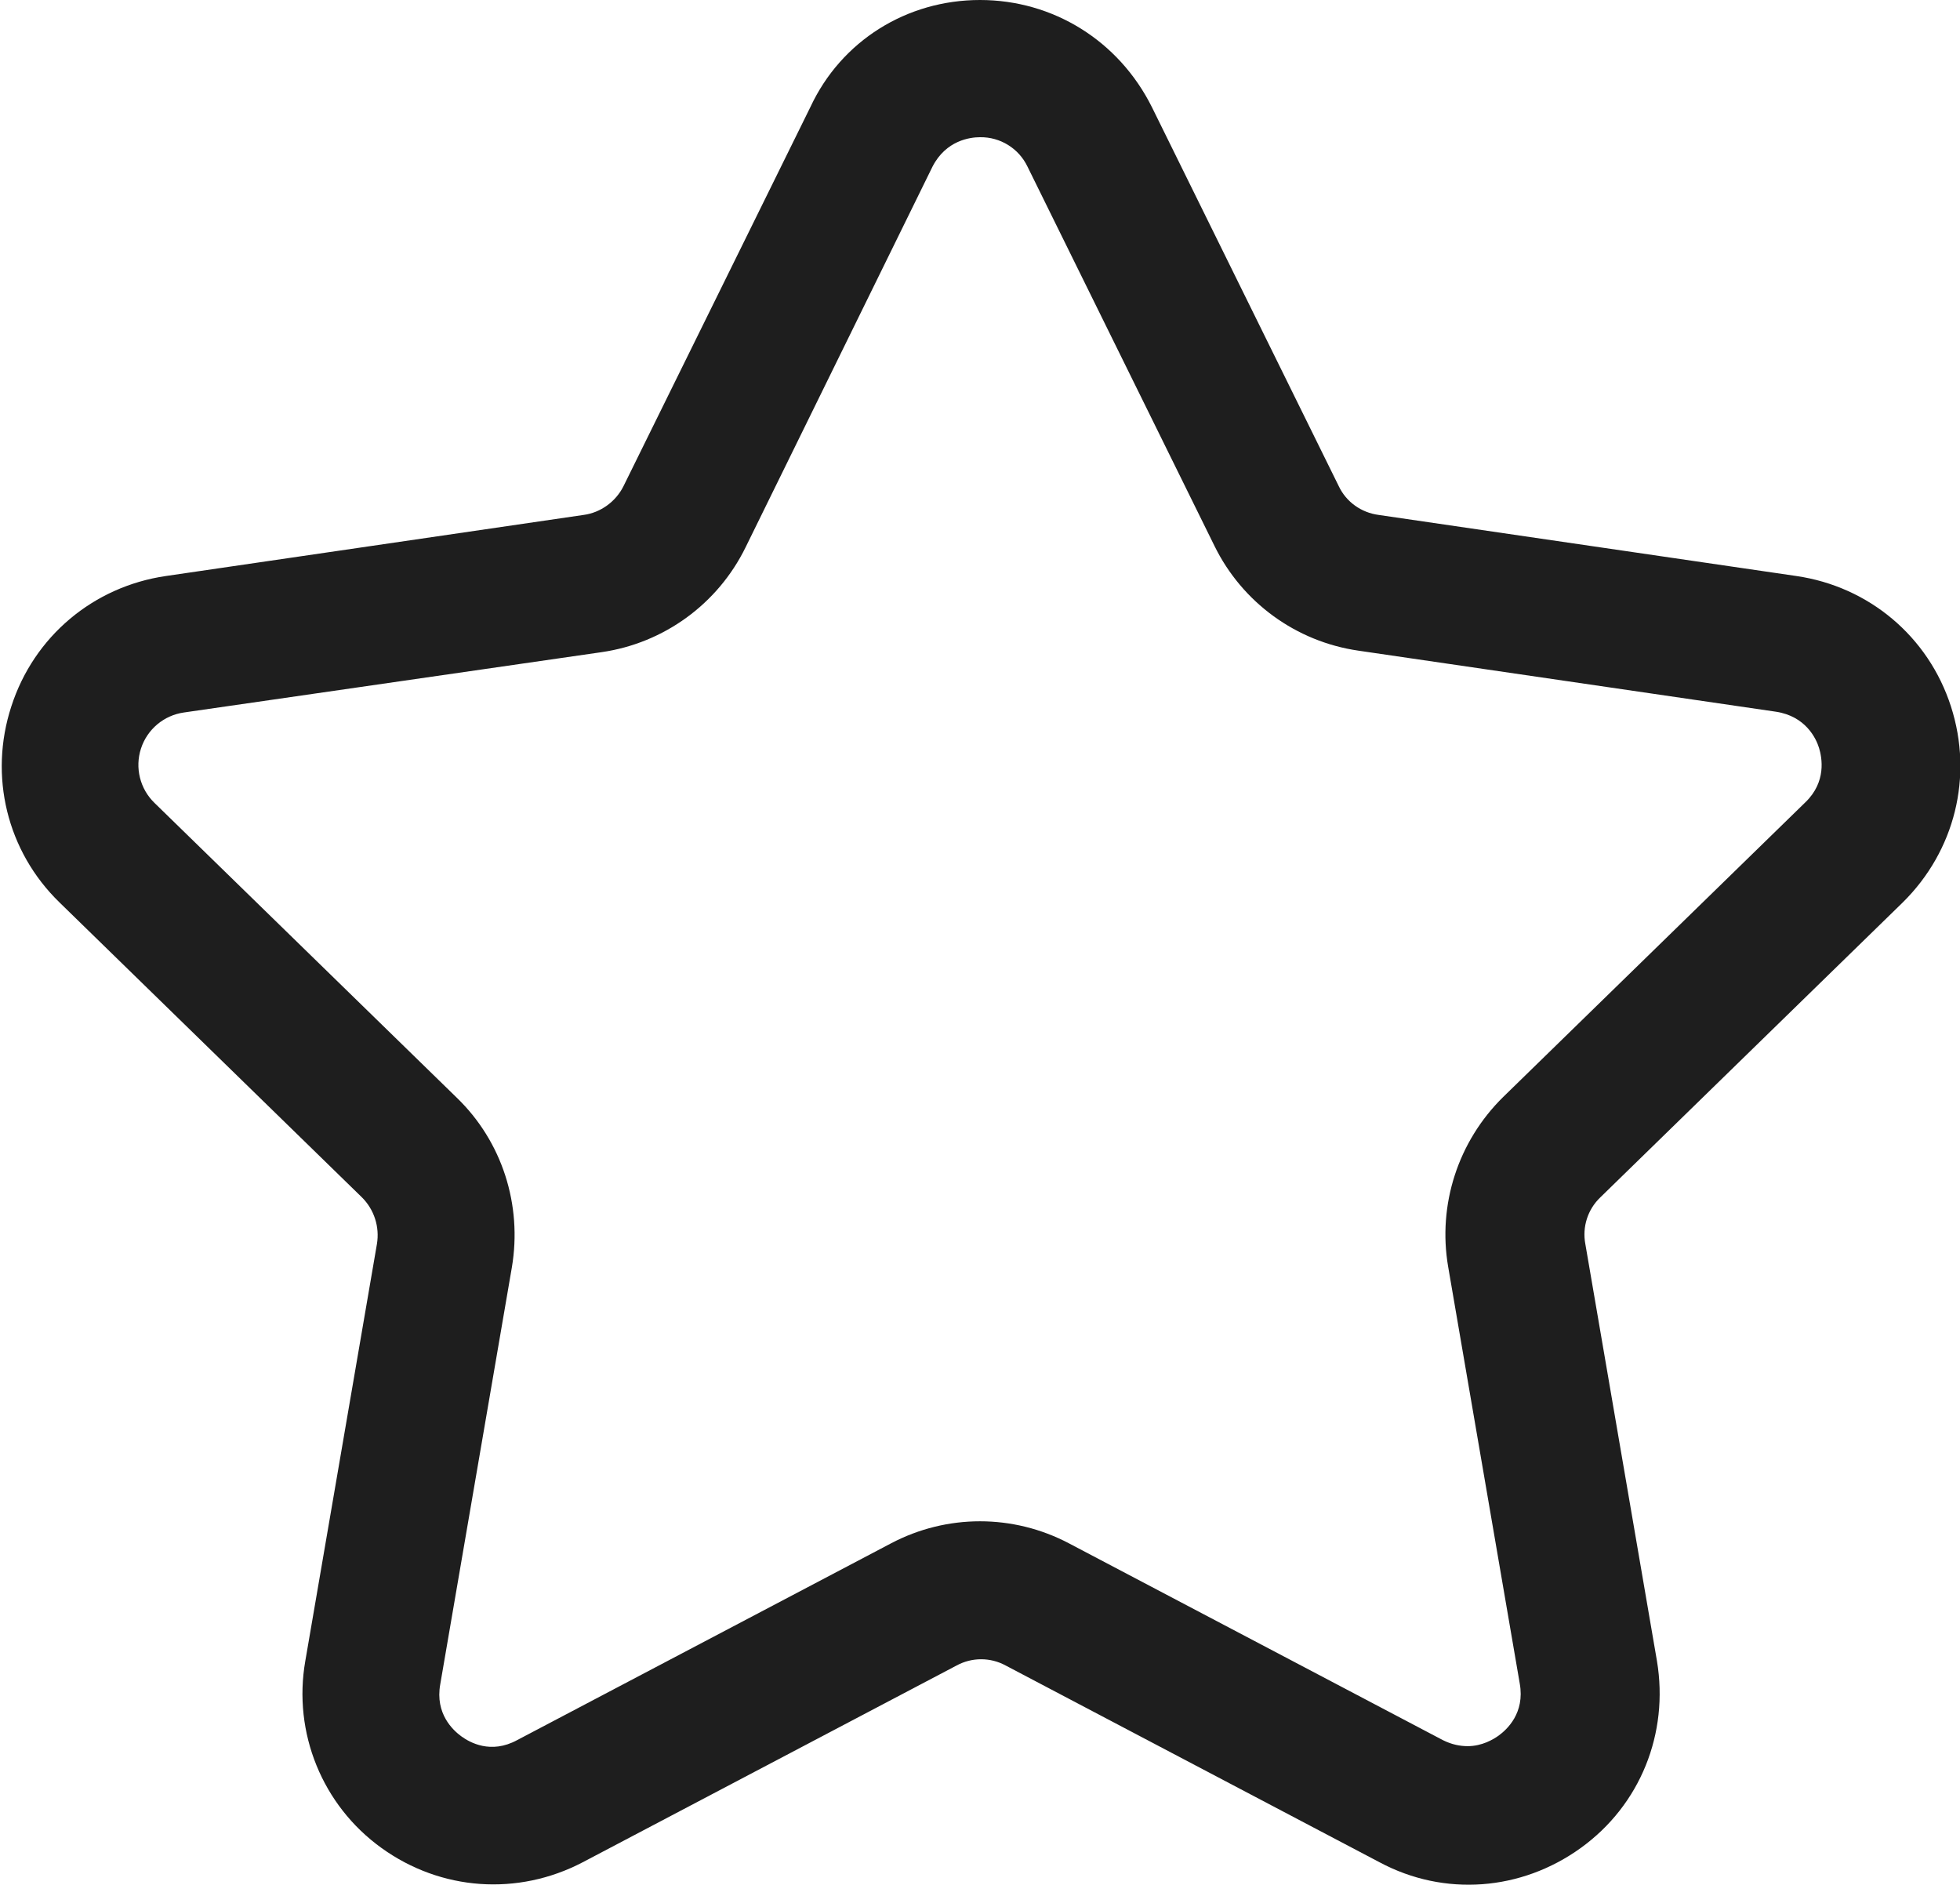
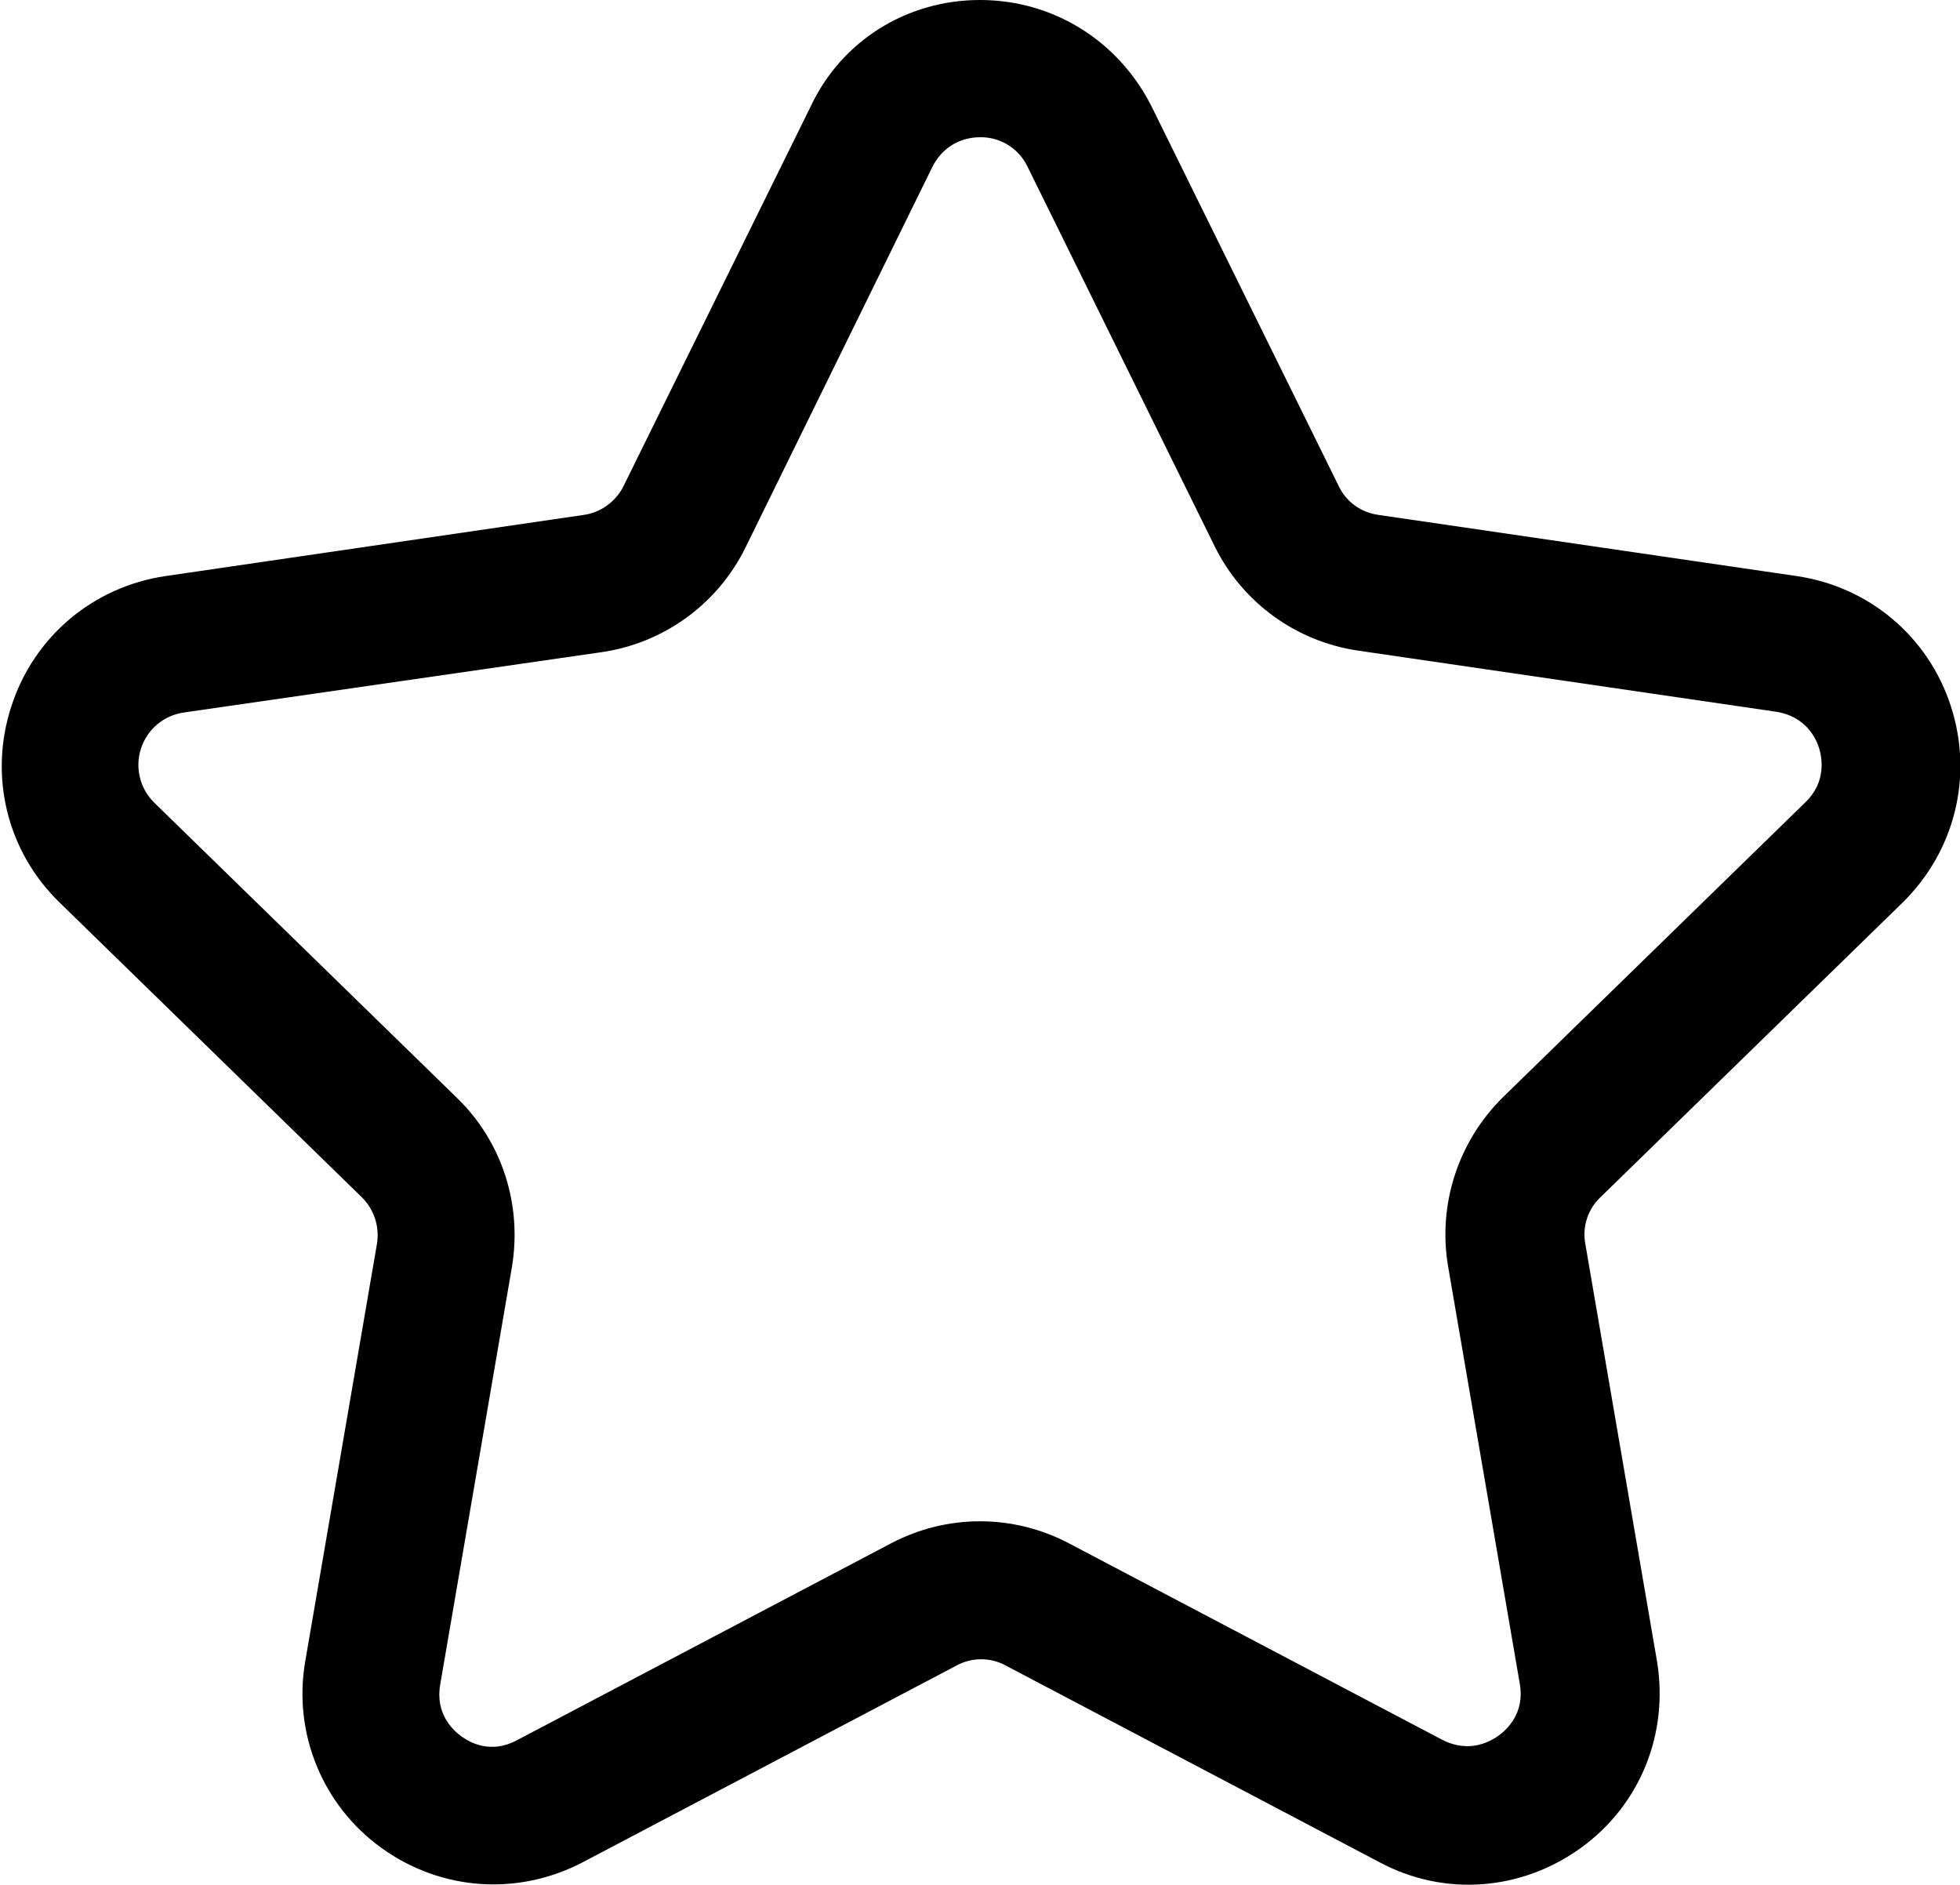
<svg xmlns="http://www.w3.org/2000/svg" viewBox="0 0 26 25">
-   <path d="M13 0c.97 0 1.84.54 2.28 1.42l2.48 5.03c.1.21.3.35.53.38l5.54.81c.96.14 1.75.8 2.05 1.73.3.93.05 1.92-.64 2.6l-4.01 3.91a.68.68 0 0 0-.2.62l.95 5.53c.16.96-.22 1.91-1.01 2.48-.79.57-1.81.65-2.67.19l-4.96-2.61a.681.681 0 0 0-.65 0L7.73 24.7c-.86.45-1.88.38-2.67-.19a2.52 2.52 0 0 1-1.01-2.48L5 16.5a.708.708 0 0 0-.2-.62L.79 11.97c-.7-.68-.94-1.68-.64-2.6.3-.93 1.09-1.59 2.05-1.73l5.54-.81c.23-.03.43-.18.53-.38l2.48-5.03C11.16.54 12.03 0 13 0zm6.47 23.16c.19 0 .34-.09.41-.14.11-.08.35-.3.28-.69l-.95-5.53c-.14-.82.13-1.66.73-2.25l4.01-3.91c.28-.27.22-.59.18-.72s-.18-.42-.57-.48l-5.54-.81a2.53 2.53 0 0 1-1.91-1.39l-2.48-5.03a.686.686 0 0 0-.63-.39c-.13 0-.45.04-.63.39L9.89 7.26a2.53 2.53 0 0 1-1.91 1.39l-5.54.8a.702.702 0 0 0-.39 1.2l4.01 3.91c.6.58.87 1.42.73 2.25l-.95 5.53c-.07.39.17.61.28.69.11.08.39.24.74.05l4.96-2.61c.74-.39 1.62-.39 2.36 0l4.96 2.61c.12.06.23.08.33.08z" fill="#1e1e1e" />
+   <path class="st0" d="M13 0c.97 0 1.84.54 2.28 1.42l2.48 5.03c.1.21.3.35.53.38l5.54.81c.96.14 1.75.8 2.05 1.73.3.93.05 1.92-.64 2.6l-4.01 3.91a.68.68 0 0 0-.2.62l.95 5.53c.16.96-.22 1.91-1.01 2.48-.79.57-1.81.65-2.67.19l-4.96-2.61a.681.681 0 0 0-.65 0L7.73 24.7c-.86.45-1.88.38-2.67-.19a2.52 2.52 0 0 1-1.01-2.48L5 16.5a.708.708 0 0 0-.2-.62L.79 11.97c-.7-.68-.94-1.68-.64-2.6.3-.93 1.09-1.59 2.05-1.73l5.54-.81c.23-.03.43-.18.53-.38l2.48-5.03C11.16.54 12.03 0 13 0zm6.47 23.16c.19 0 .34-.09.41-.14.11-.08.35-.3.28-.69l-.95-5.53c-.14-.82.13-1.66.73-2.25l4.01-3.91c.28-.27.22-.59.18-.72s-.18-.42-.57-.48l-5.54-.81a2.53 2.53 0 0 1-1.91-1.39l-2.48-5.03a.686.686 0 0 0-.63-.39c-.13 0-.45.04-.63.39L9.89 7.26a2.53 2.53 0 0 1-1.91 1.39l-5.54.8a.702.702 0 0 0-.39 1.2l4.01 3.91c.6.58.87 1.42.73 2.25l-.95 5.53c-.07.39.17.61.28.69.11.08.39.24.74.05l4.96-2.61c.74-.39 1.62-.39 2.36 0l4.96 2.61c.12.06.23.08.33.08z" />
</svg>
